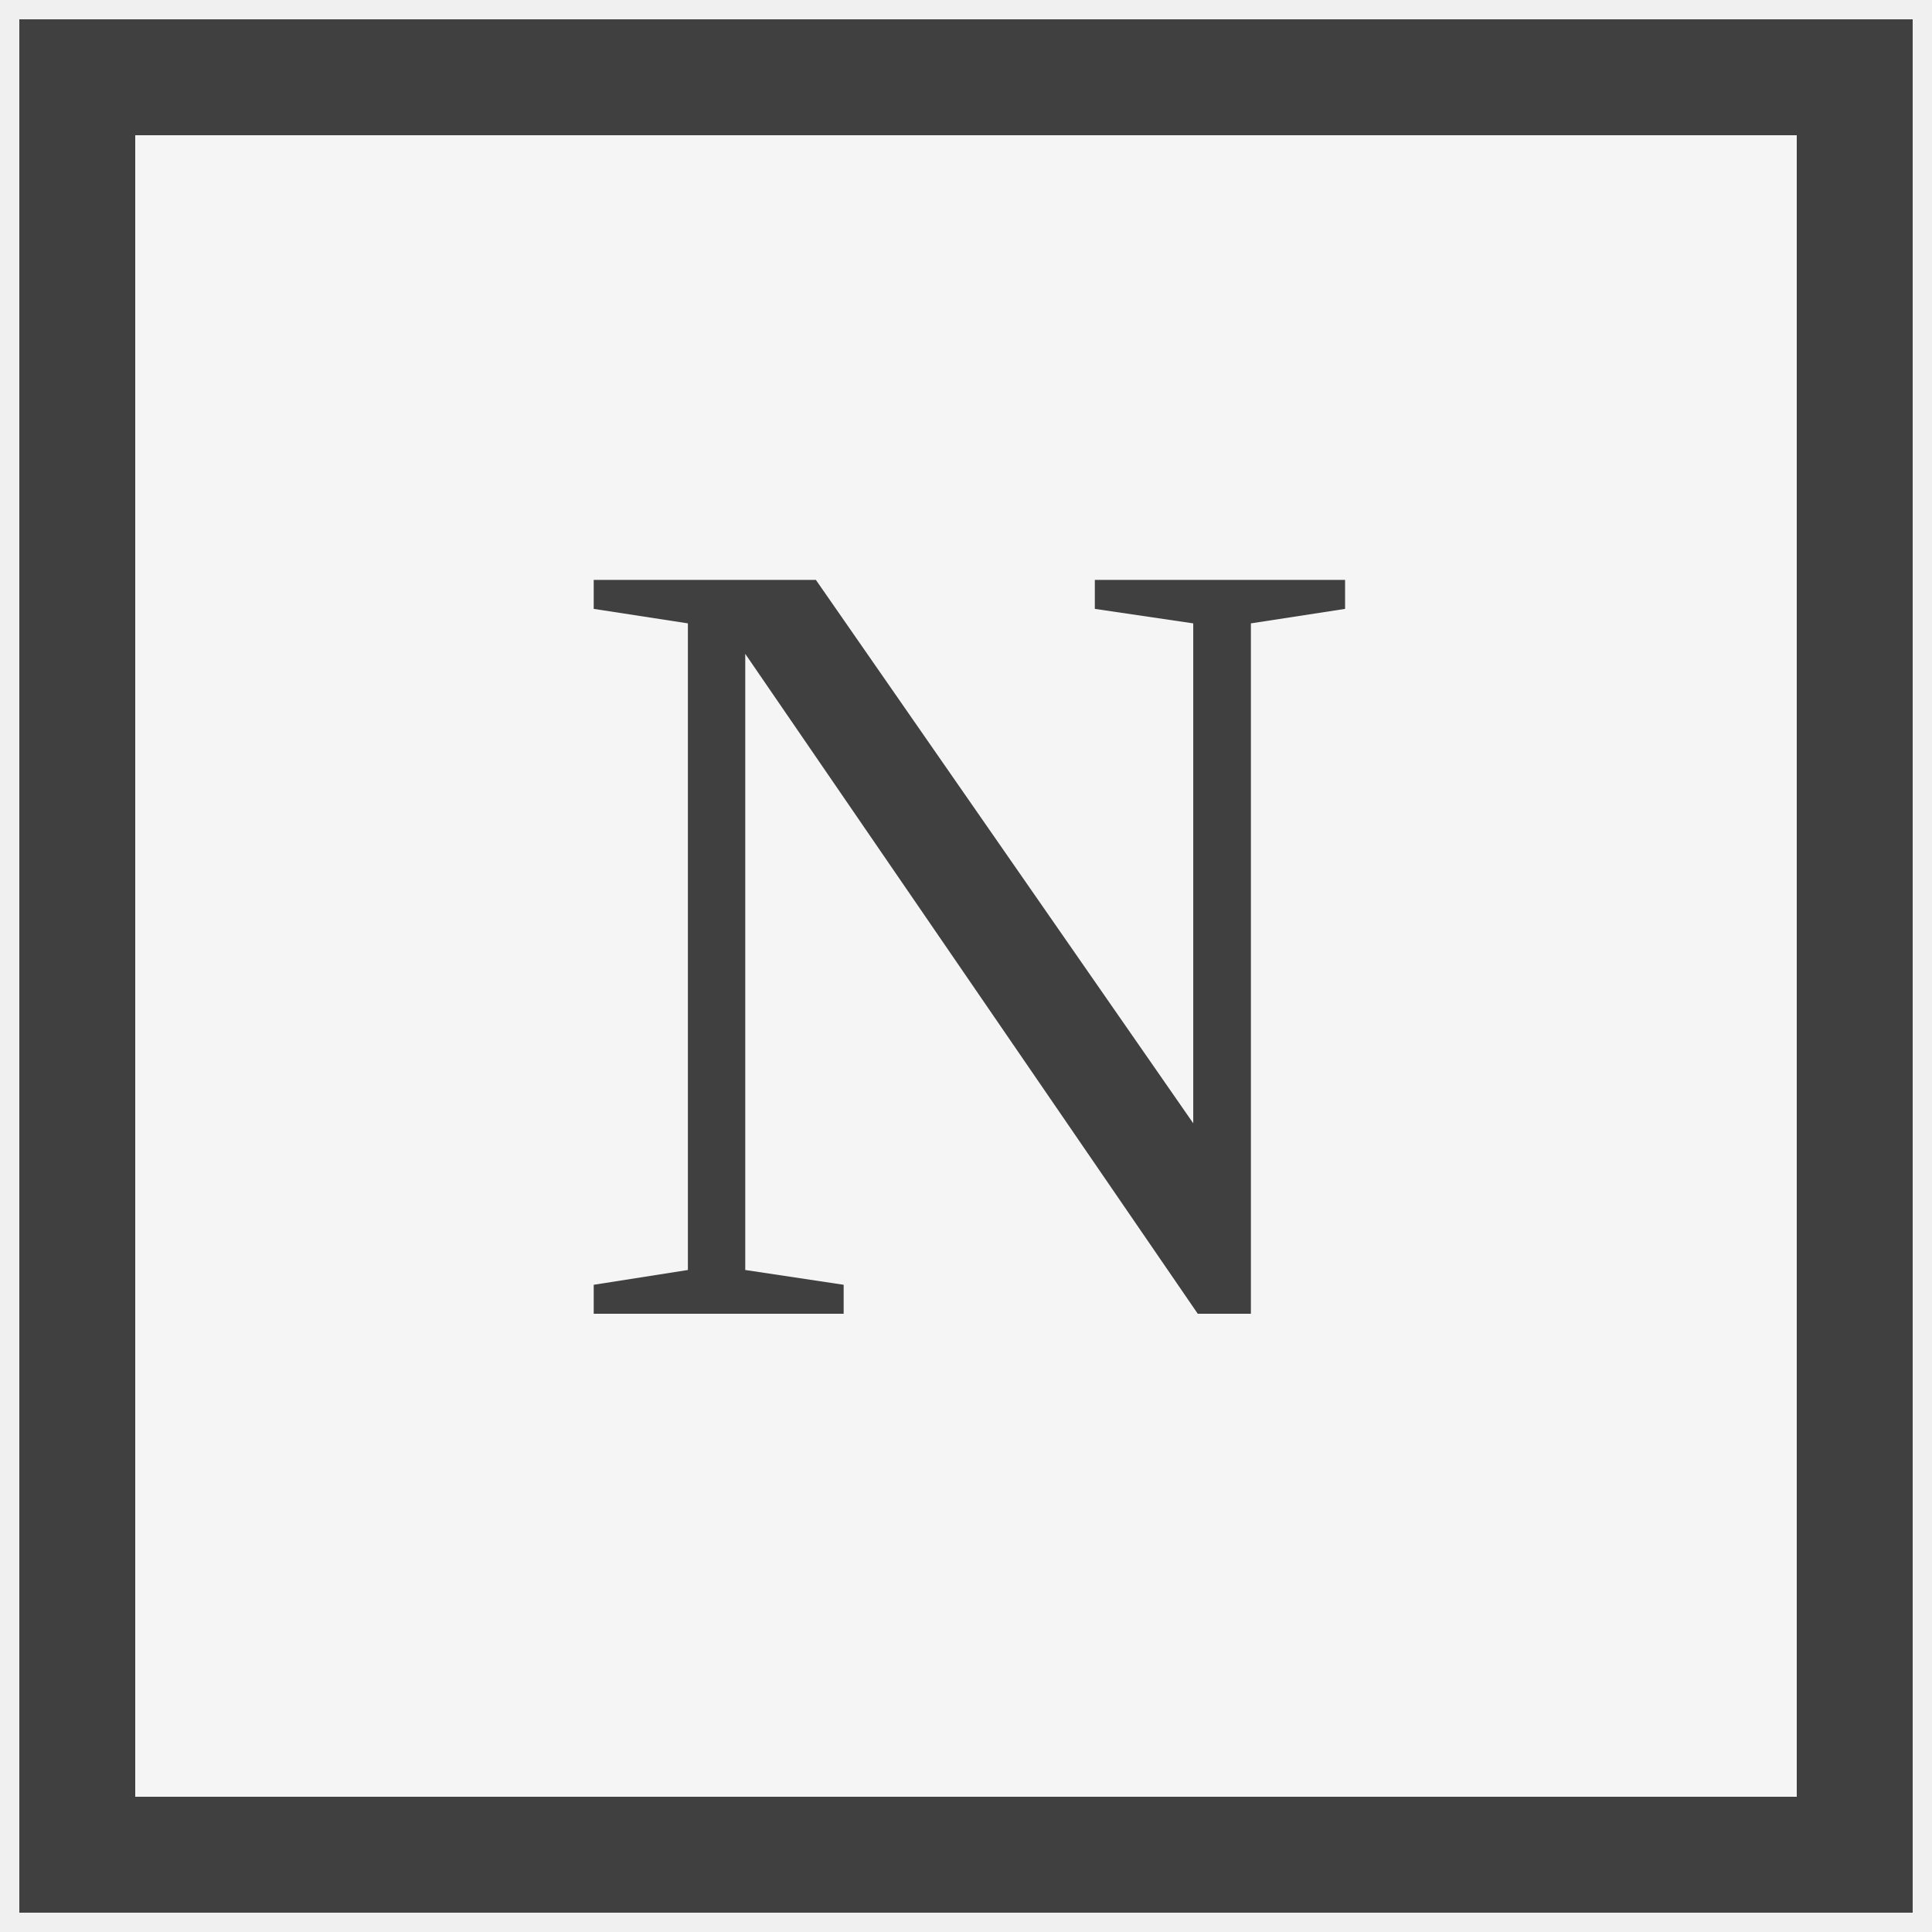
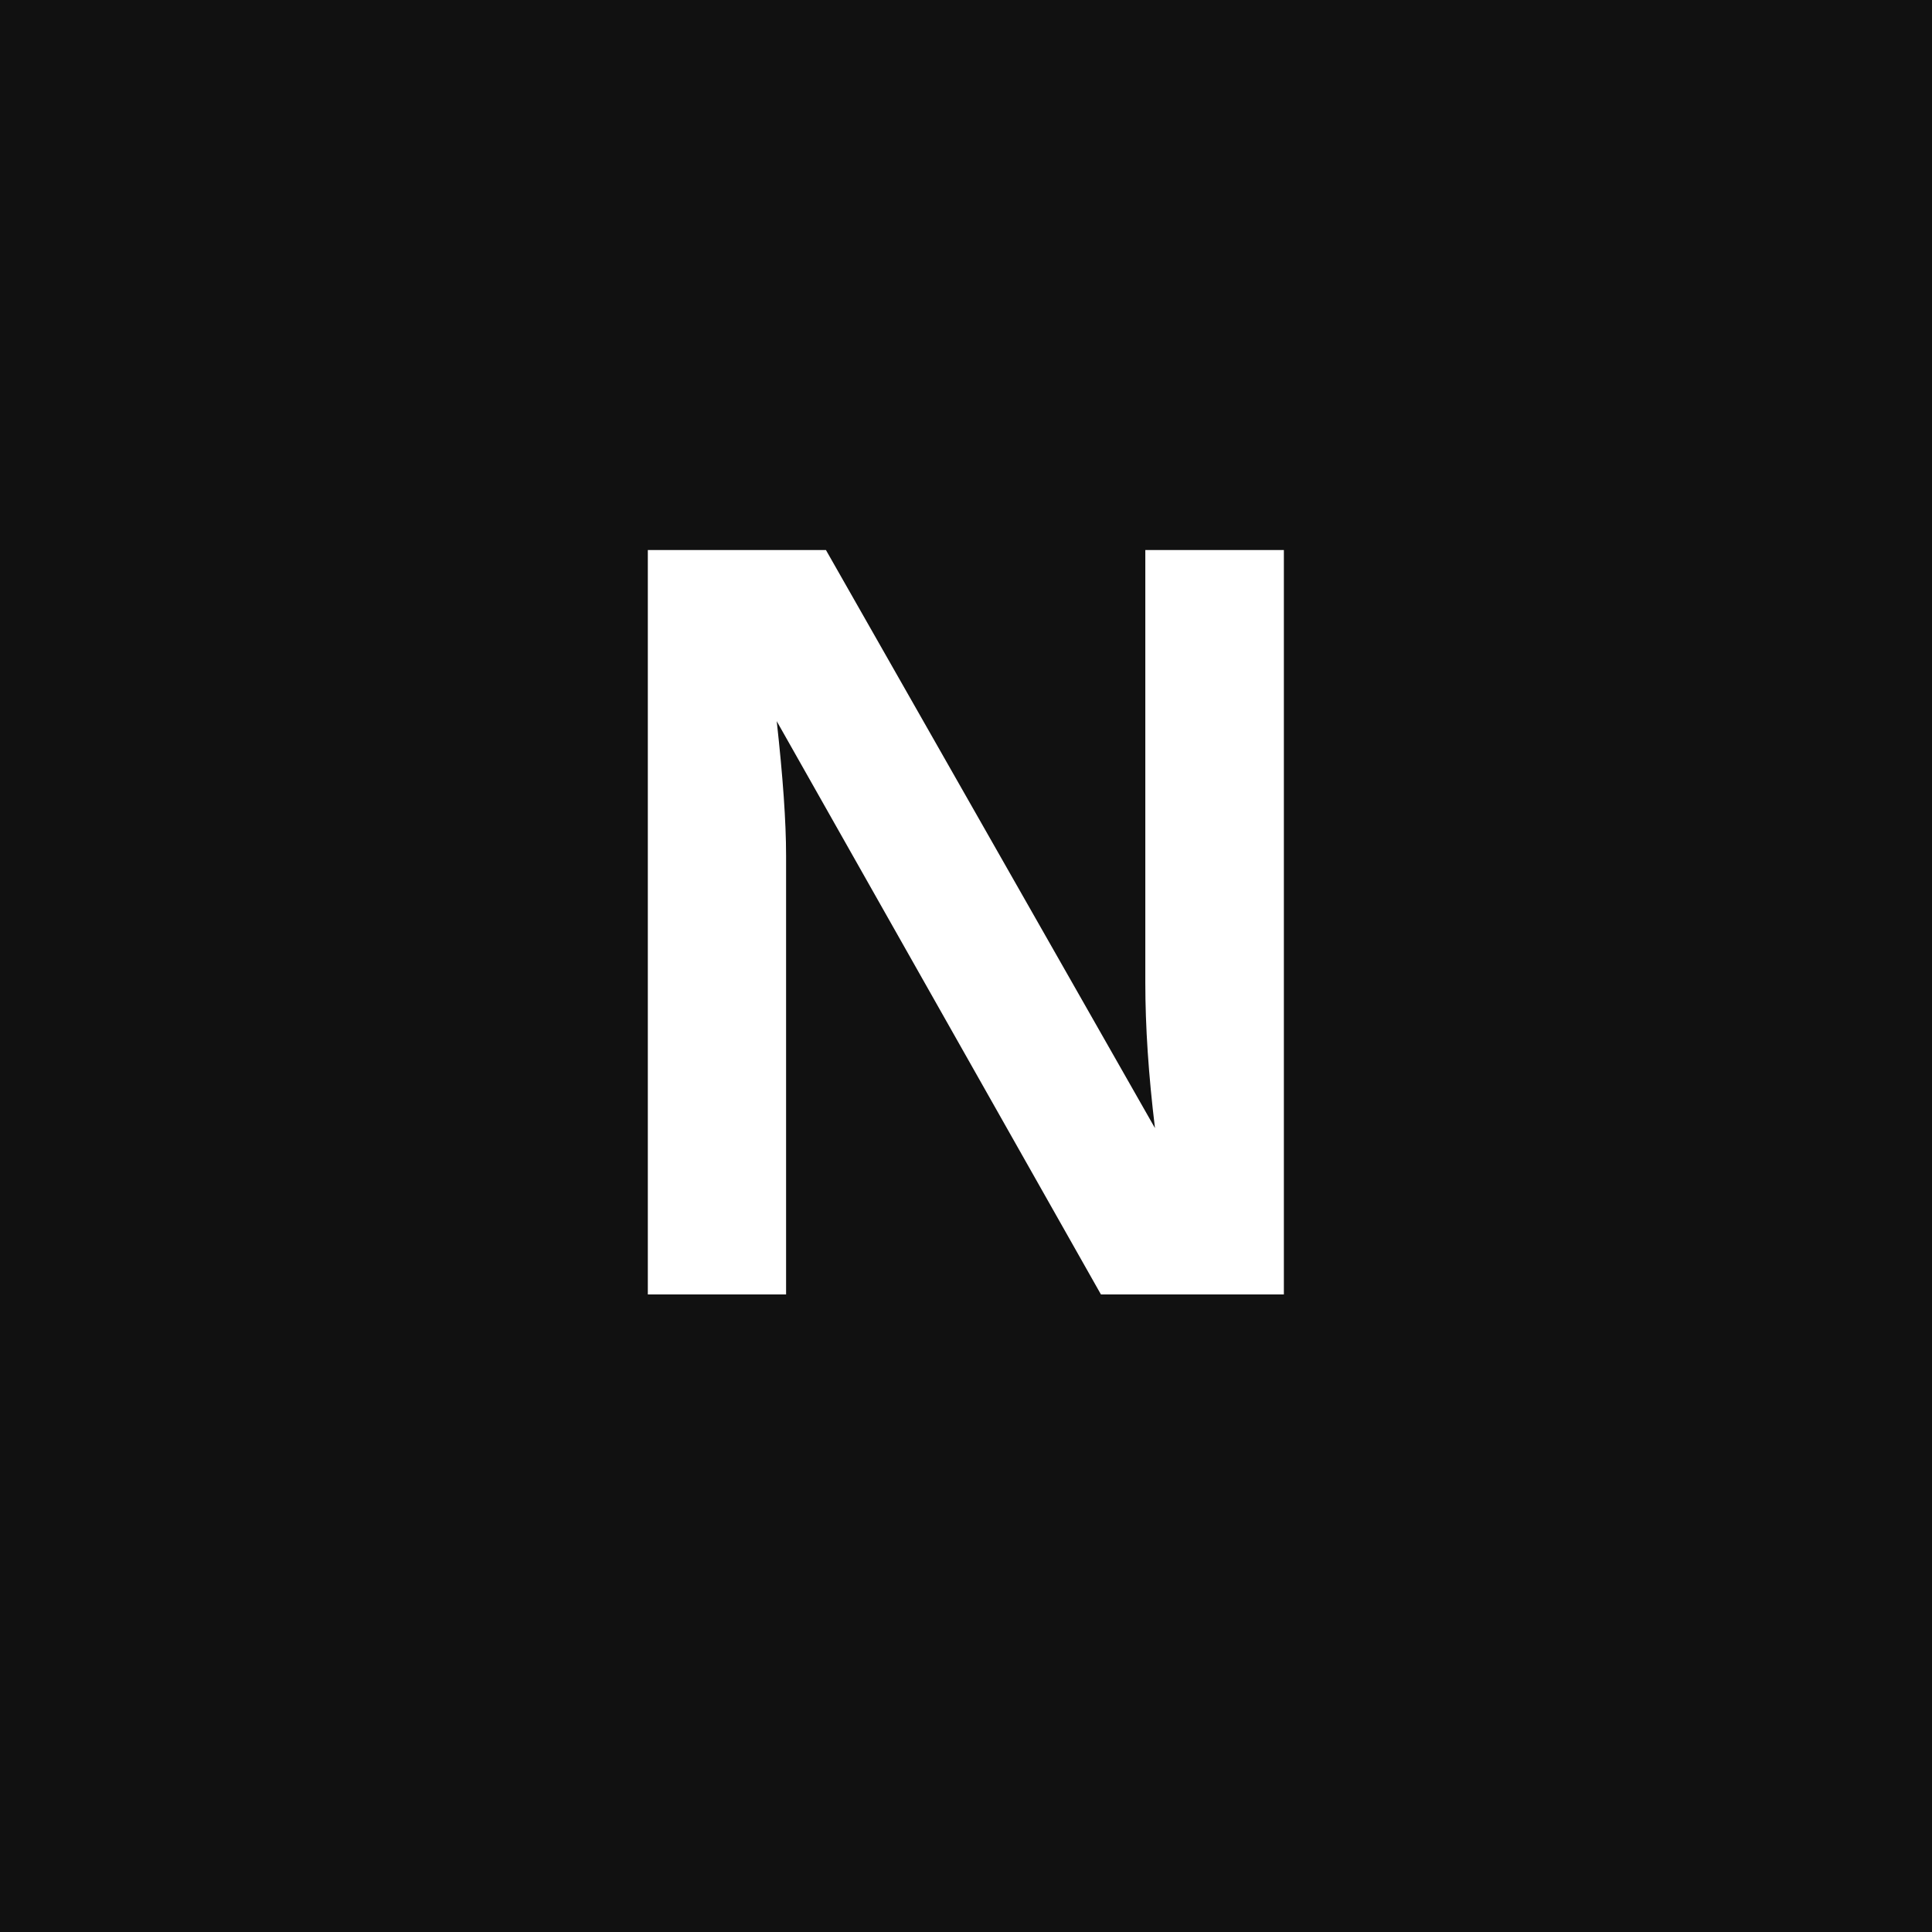
<svg xmlns="http://www.w3.org/2000/svg" viewBox="0 0 100 100">
-   <rect x="4" y="4" width="92" height="92" fill="#f5f5f5" stroke="#404040" stroke-width="6" />
-   <text x="50" y="68" font-family="Georgia, 'Times New Roman', serif" font-size="58" fill="#404040" text-anchor="middle">N</text>
+   <rect width="100" height="100" fill="#111111" />
+   <text x="50" y="67" font-family="Arial, Helvetica, sans-serif" font-weight="800" font-size="56" fill="#ffffff" text-anchor="middle">N</text>
</svg>
